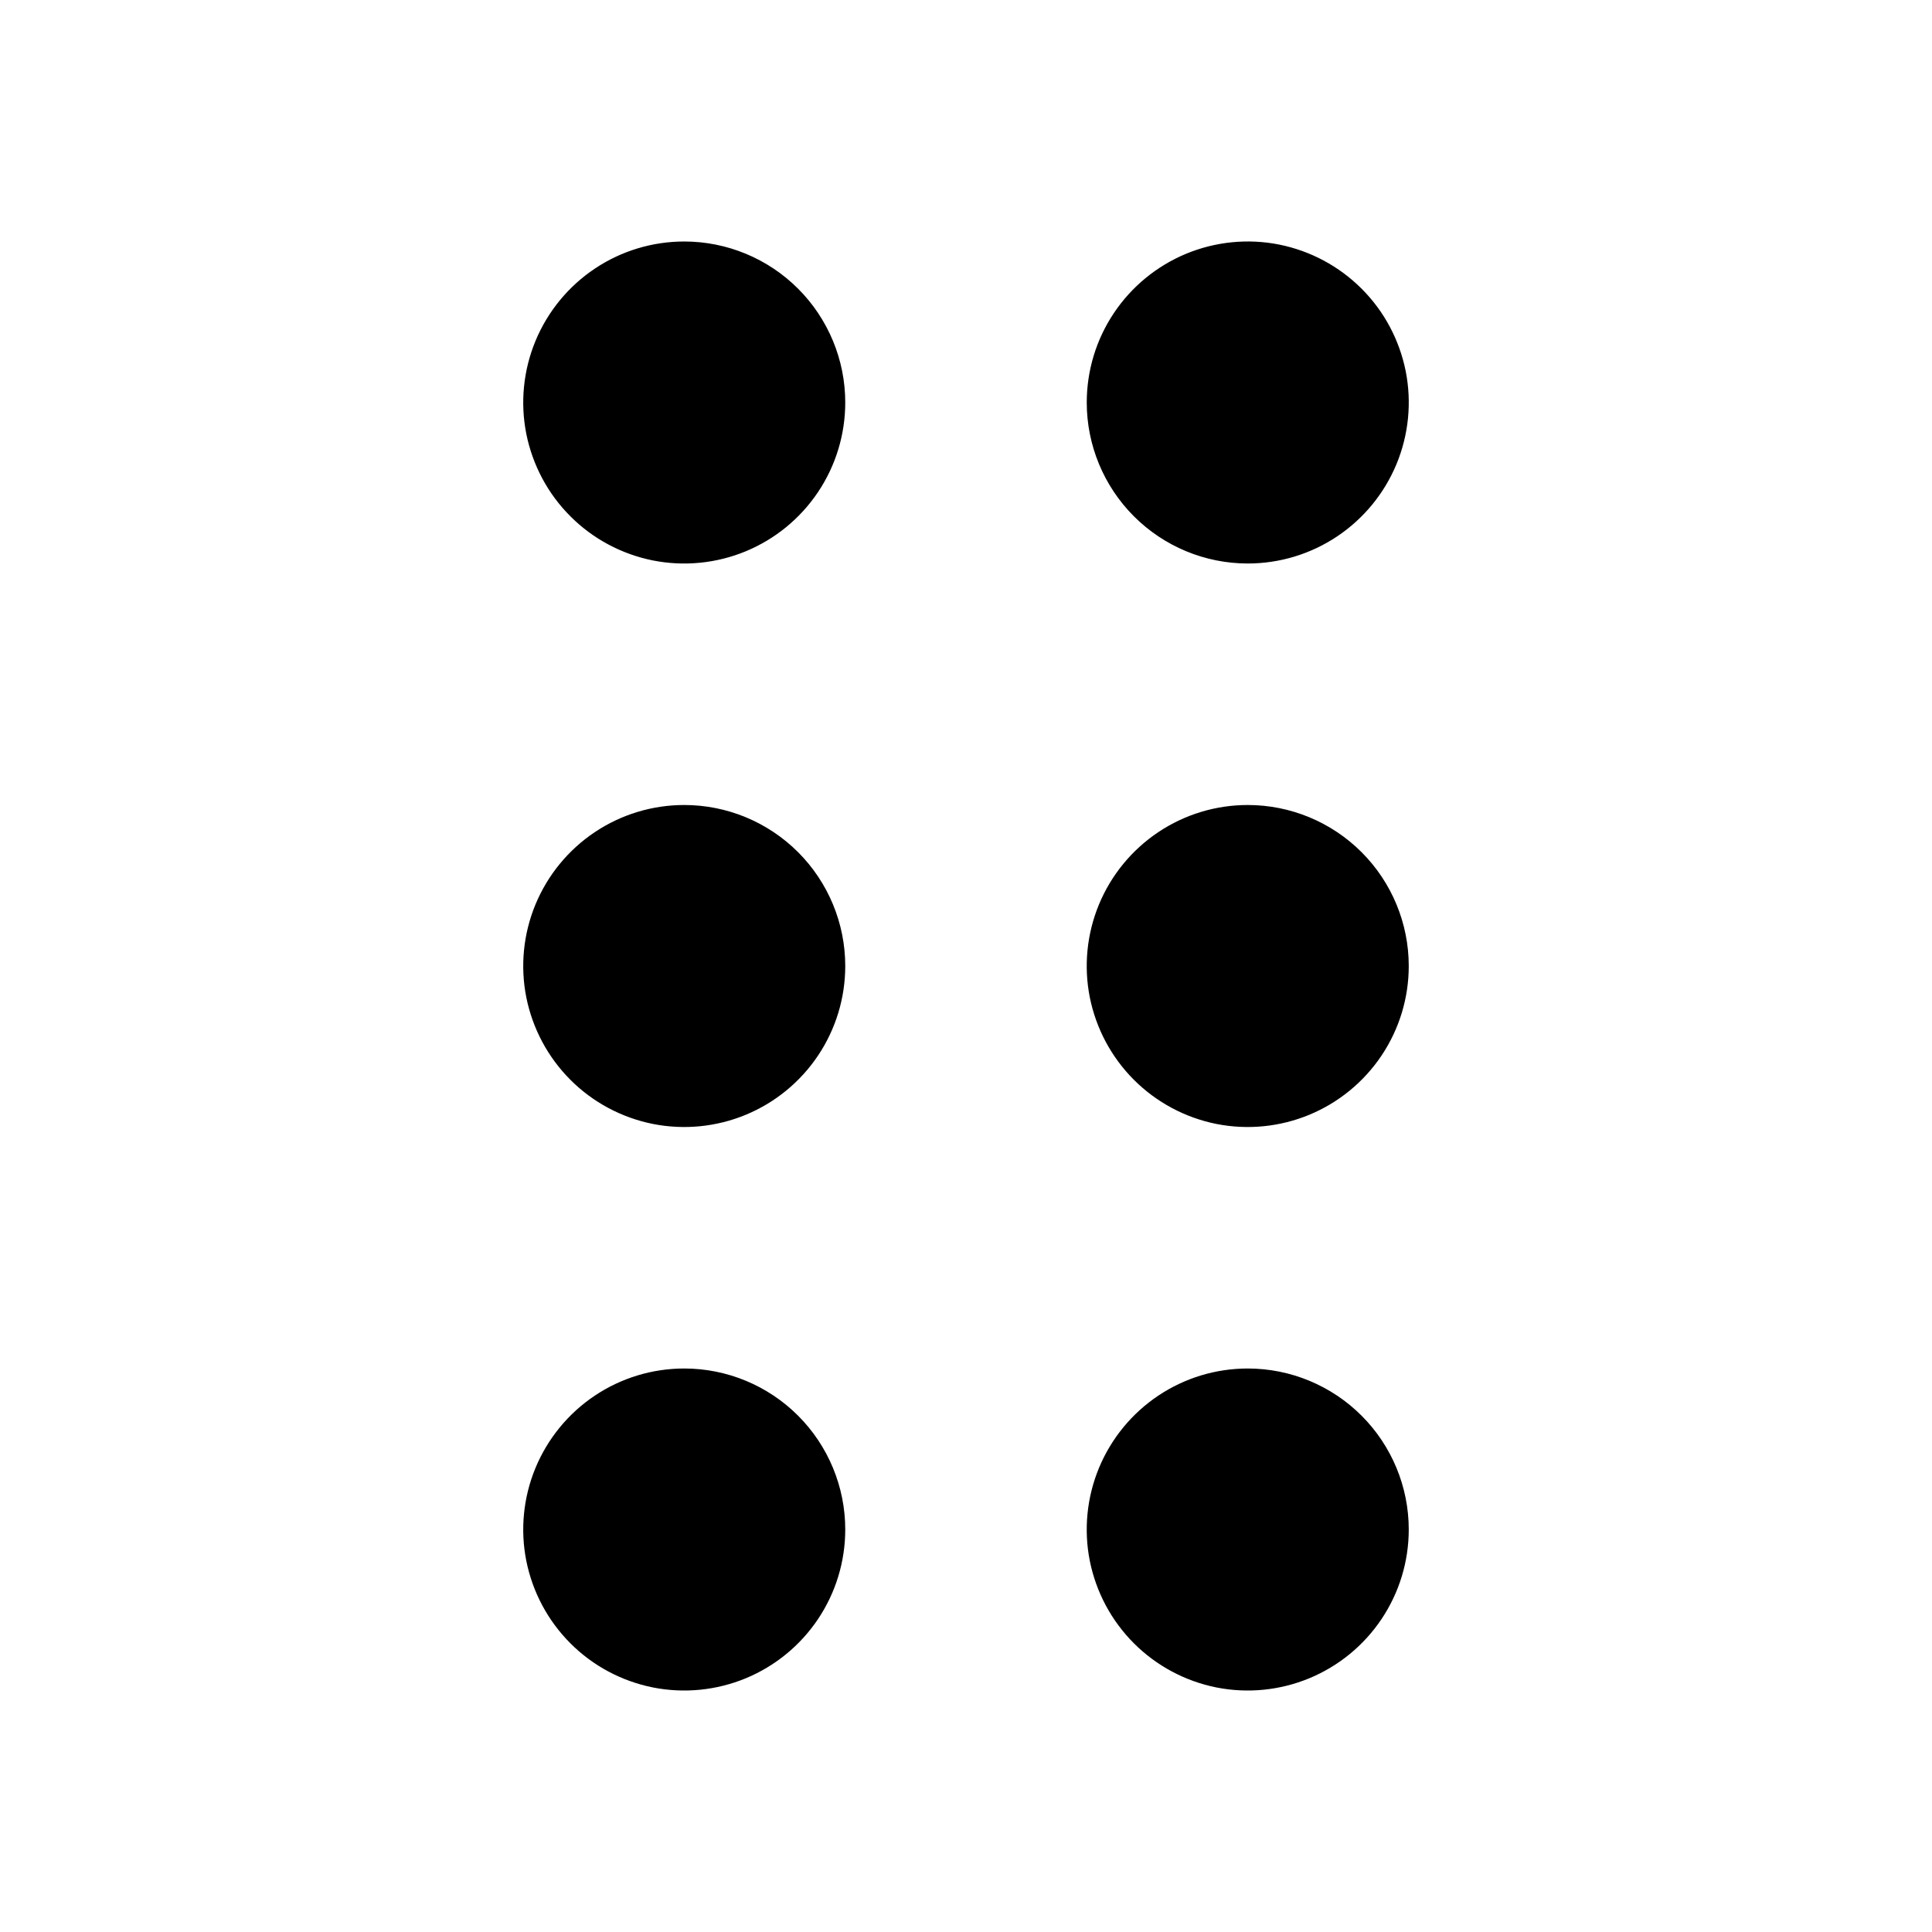
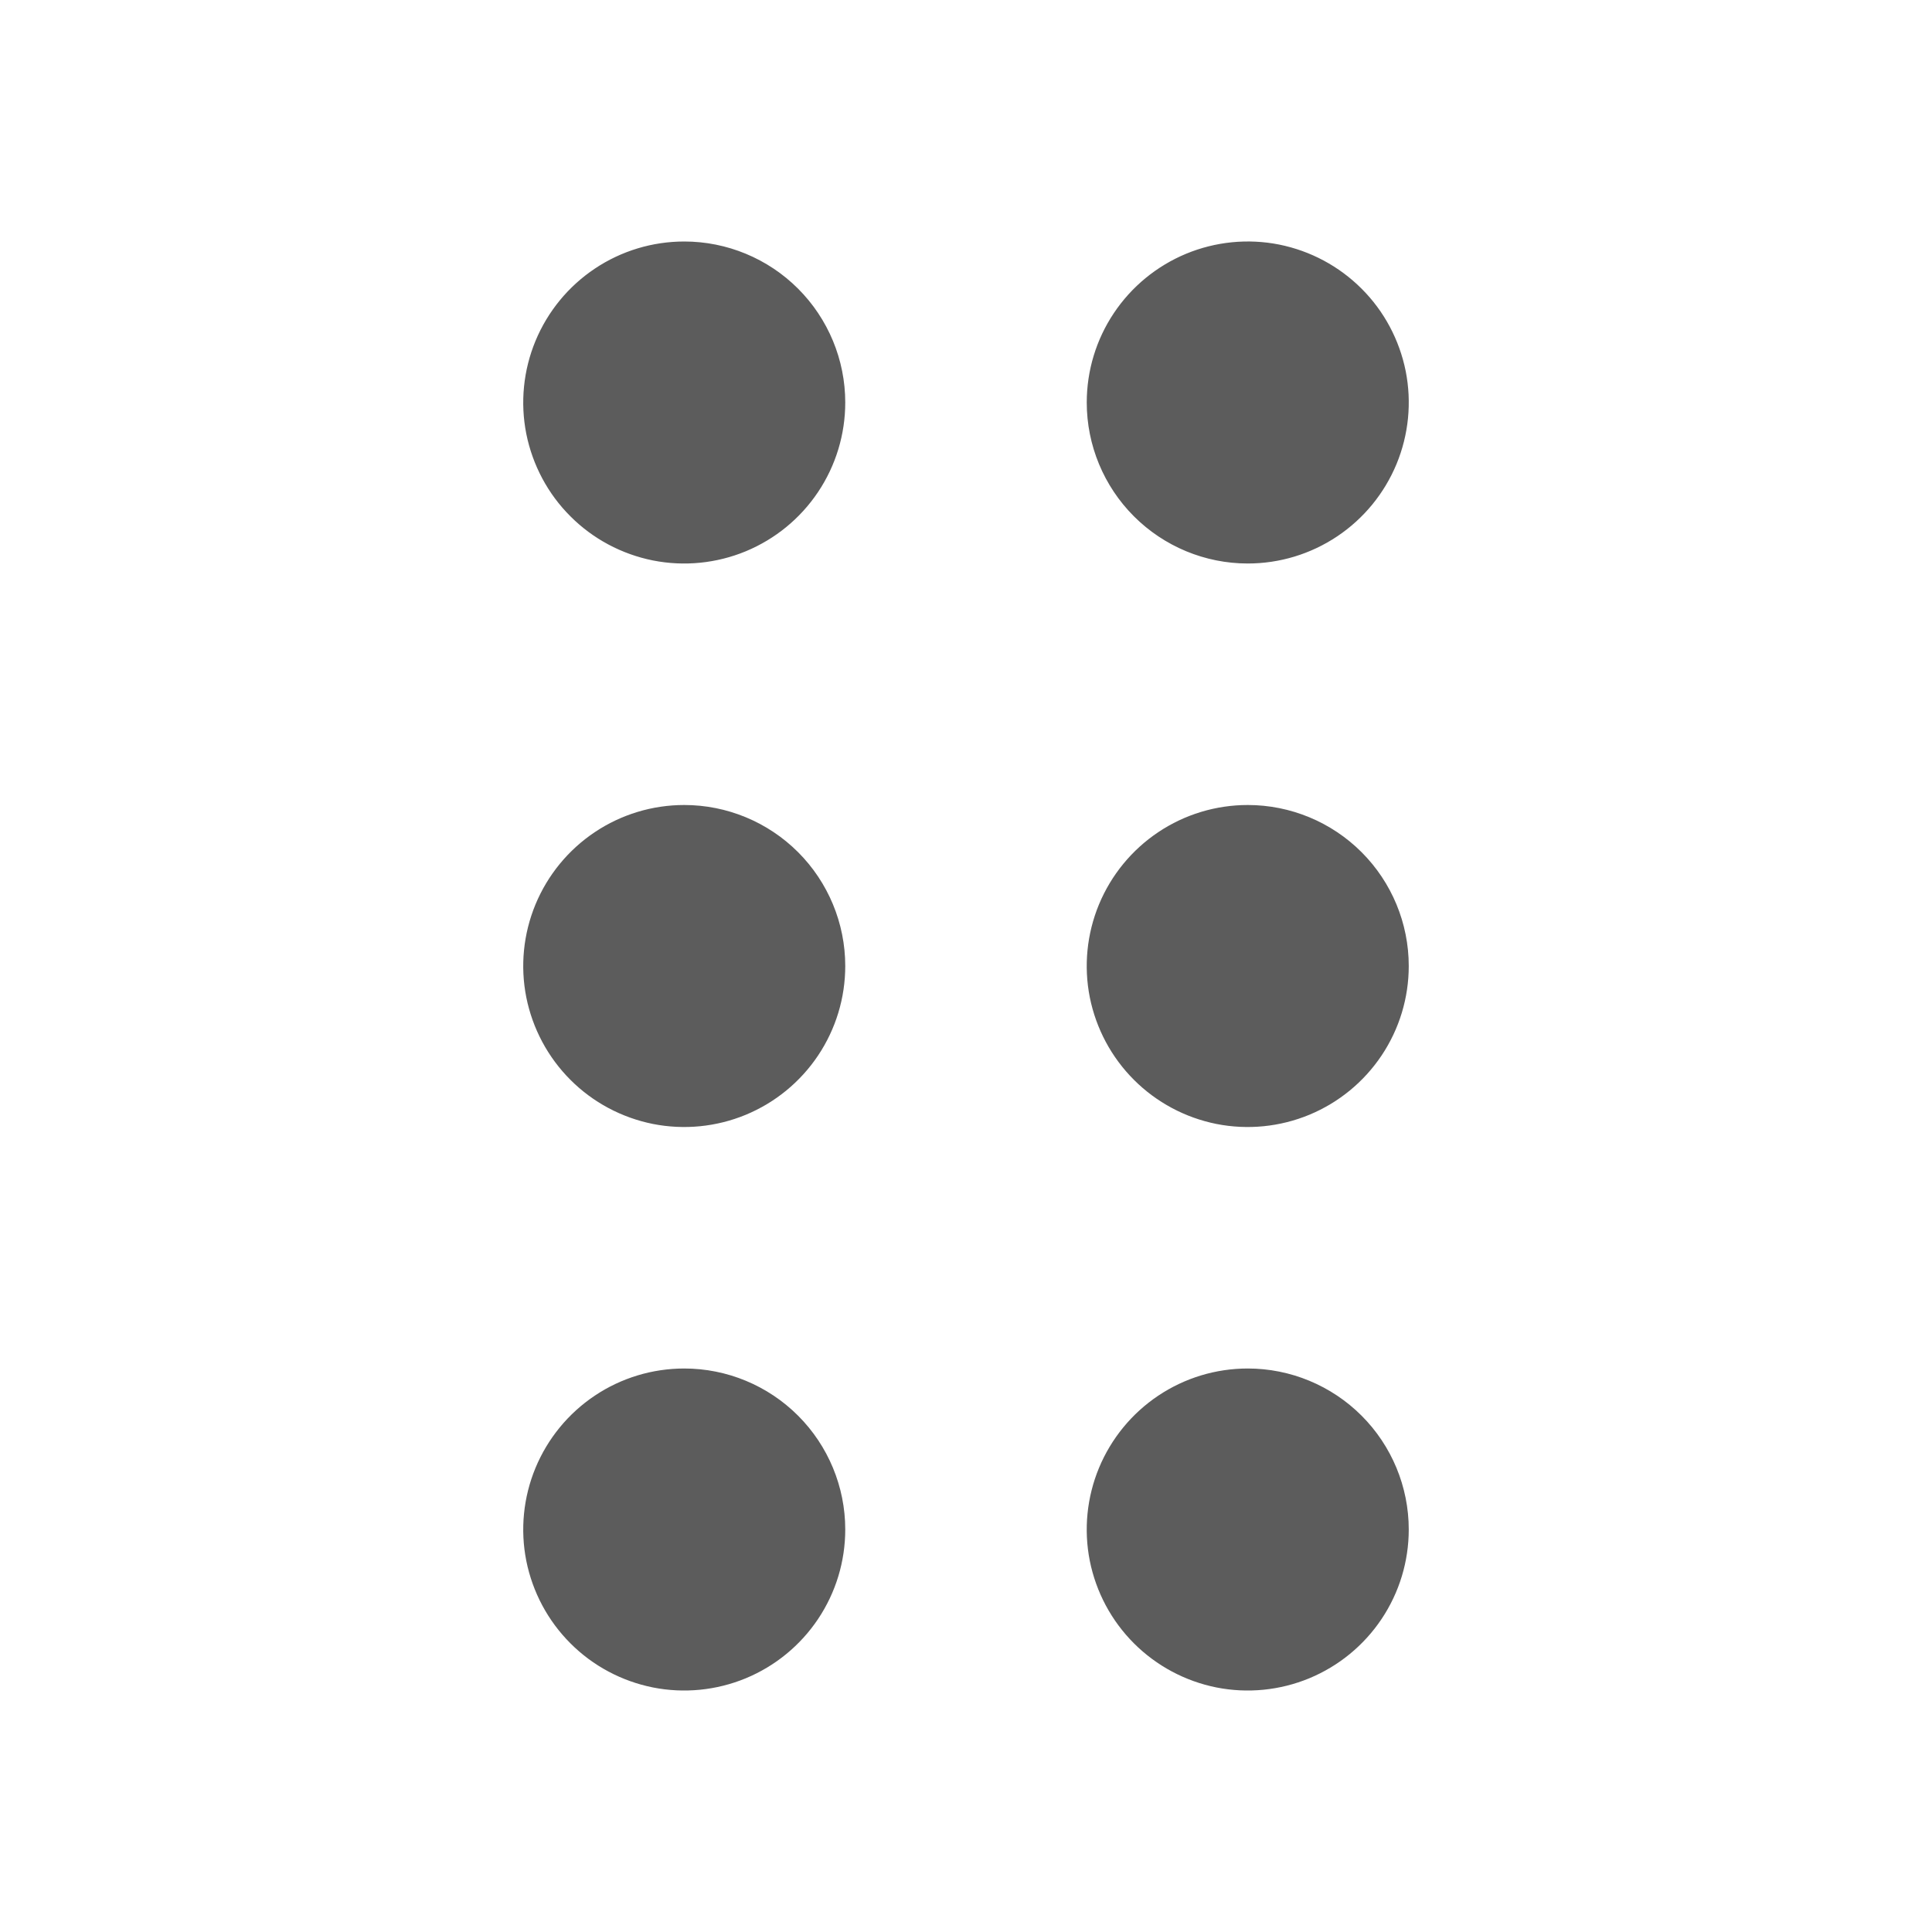
- <svg xmlns="http://www.w3.org/2000/svg" viewBox="0 0 24 24">
-   <path d="M8.5 10C8.104 10 7.718 10.117 7.389 10.337C7.06 10.557 6.804 10.869 6.652 11.235C6.501 11.6 6.461 12.002 6.538 12.39C6.616 12.778 6.806 13.134 7.086 13.414C7.365 13.694 7.722 13.884 8.11 13.962C8.498 14.039 8.9 13.999 9.265 13.848C9.631 13.696 9.943 13.44 10.163 13.111C10.383 12.782 10.5 12.396 10.5 12C10.5 11.47 10.289 10.961 9.914 10.586C9.539 10.211 9.03 10 8.5 10ZM8.5 17C8.104 17 7.718 17.117 7.389 17.337C7.06 17.557 6.804 17.869 6.652 18.235C6.501 18.6 6.461 19.002 6.538 19.39C6.616 19.778 6.806 20.134 7.086 20.414C7.365 20.694 7.722 20.884 8.11 20.962C8.498 21.039 8.9 20.999 9.265 20.848C9.631 20.696 9.943 20.44 10.163 20.111C10.383 19.782 10.5 19.396 10.5 19C10.5 18.47 10.289 17.961 9.914 17.586C9.539 17.211 9.03 17 8.5 17ZM15.5 7C15.896 7 16.282 6.883 16.611 6.663C16.94 6.443 17.196 6.131 17.348 5.765C17.499 5.4 17.539 4.998 17.462 4.61C17.384 4.222 17.194 3.865 16.914 3.586C16.634 3.306 16.278 3.116 15.89 3.038C15.502 2.961 15.1 3.001 14.735 3.152C14.369 3.304 14.057 3.56 13.837 3.889C13.617 4.218 13.5 4.604 13.5 5C13.5 5.53 13.711 6.039 14.086 6.414C14.461 6.789 14.97 7 15.5 7ZM8.5 3C8.104 3 7.718 3.117 7.389 3.337C7.06 3.557 6.804 3.869 6.652 4.235C6.501 4.6 6.461 5.002 6.538 5.39C6.616 5.778 6.806 6.135 7.086 6.414C7.365 6.694 7.722 6.884 8.11 6.962C8.498 7.039 8.9 6.999 9.265 6.848C9.631 6.696 9.943 6.44 10.163 6.111C10.383 5.782 10.5 5.396 10.5 5C10.5 4.47 10.289 3.961 9.914 3.586C9.539 3.211 9.03 3 8.5 3ZM15.5 17C15.104 17 14.718 17.117 14.389 17.337C14.06 17.557 13.804 17.869 13.652 18.235C13.501 18.6 13.461 19.002 13.538 19.39C13.616 19.778 13.806 20.134 14.086 20.414C14.366 20.694 14.722 20.884 15.11 20.962C15.498 21.039 15.9 20.999 16.265 20.848C16.631 20.696 16.943 20.44 17.163 20.111C17.383 19.782 17.5 19.396 17.5 19C17.5 18.47 17.289 17.961 16.914 17.586C16.539 17.211 16.03 17 15.5 17ZM15.5 10C15.104 10 14.718 10.117 14.389 10.337C14.06 10.557 13.804 10.869 13.652 11.235C13.501 11.6 13.461 12.002 13.538 12.39C13.616 12.778 13.806 13.134 14.086 13.414C14.366 13.694 14.722 13.884 15.11 13.962C15.498 14.039 15.9 13.999 16.265 13.848C16.631 13.696 16.943 13.44 17.163 13.111C17.383 12.782 17.5 12.396 17.5 12C17.5 11.47 17.289 10.961 16.914 10.586C16.539 10.211 16.03 10 15.5 10Z" />
+ <svg xmlns="http://www.w3.org/2000/svg" width="24" height="24" viewBox="0 0 24 24" fill="none">
+   <path d="M8.5 10C8.104 10 7.718 10.117 7.389 10.337C7.06 10.557 6.804 10.869 6.652 11.235C6.501 11.6 6.461 12.002 6.538 12.39C6.616 12.778 6.806 13.134 7.086 13.414C7.365 13.694 7.722 13.884 8.11 13.962C8.498 14.039 8.9 13.999 9.265 13.848C9.631 13.696 9.943 13.44 10.163 13.111C10.383 12.782 10.5 12.396 10.5 12C10.5 11.47 10.289 10.961 9.914 10.586C9.539 10.211 9.03 10 8.5 10ZM8.5 17C8.104 17 7.718 17.117 7.389 17.337C7.06 17.557 6.804 17.869 6.652 18.235C6.501 18.6 6.461 19.002 6.538 19.39C6.616 19.778 6.806 20.134 7.086 20.414C7.365 20.694 7.722 20.884 8.11 20.962C8.498 21.039 8.9 20.999 9.265 20.848C9.631 20.696 9.943 20.44 10.163 20.111C10.383 19.782 10.5 19.396 10.5 19C10.5 18.47 10.289 17.961 9.914 17.586C9.539 17.211 9.03 17 8.5 17ZM15.5 7C15.896 7 16.282 6.883 16.611 6.663C16.94 6.443 17.196 6.131 17.348 5.765C17.499 5.4 17.539 4.998 17.462 4.61C17.384 4.222 17.194 3.865 16.914 3.586C16.634 3.306 16.278 3.116 15.89 3.038C15.502 2.961 15.1 3.001 14.735 3.152C14.369 3.304 14.057 3.56 13.837 3.889C13.617 4.218 13.5 4.604 13.5 5C13.5 5.53 13.711 6.039 14.086 6.414C14.461 6.789 14.97 7 15.5 7ZM8.5 3C8.104 3 7.718 3.117 7.389 3.337C7.06 3.557 6.804 3.869 6.652 4.235C6.501 4.6 6.461 5.002 6.538 5.39C6.616 5.778 6.806 6.135 7.086 6.414C7.365 6.694 7.722 6.884 8.11 6.962C8.498 7.039 8.9 6.999 9.265 6.848C9.631 6.696 9.943 6.44 10.163 6.111C10.383 5.782 10.5 5.396 10.5 5C10.5 4.47 10.289 3.961 9.914 3.586C9.539 3.211 9.03 3 8.5 3ZM15.5 17C15.104 17 14.718 17.117 14.389 17.337C14.06 17.557 13.804 17.869 13.652 18.235C13.501 18.6 13.461 19.002 13.538 19.39C13.616 19.778 13.806 20.134 14.086 20.414C14.366 20.694 14.722 20.884 15.11 20.962C15.498 21.039 15.9 20.999 16.265 20.848C16.631 20.696 16.943 20.44 17.163 20.111C17.383 19.782 17.5 19.396 17.5 19C17.5 18.47 17.289 17.961 16.914 17.586C16.539 17.211 16.03 17 15.5 17ZM15.5 10C15.104 10 14.718 10.117 14.389 10.337C14.06 10.557 13.804 10.869 13.652 11.235C13.501 11.6 13.461 12.002 13.538 12.39C13.616 12.778 13.806 13.134 14.086 13.414C14.366 13.694 14.722 13.884 15.11 13.962C15.498 14.039 15.9 13.999 16.265 13.848C16.631 13.696 16.943 13.44 17.163 13.111C17.383 12.782 17.5 12.396 17.5 12C17.5 11.47 17.289 10.961 16.914 10.586C16.539 10.211 16.03 10 15.5 10Z" fill="#5C5C5C" />
</svg>
